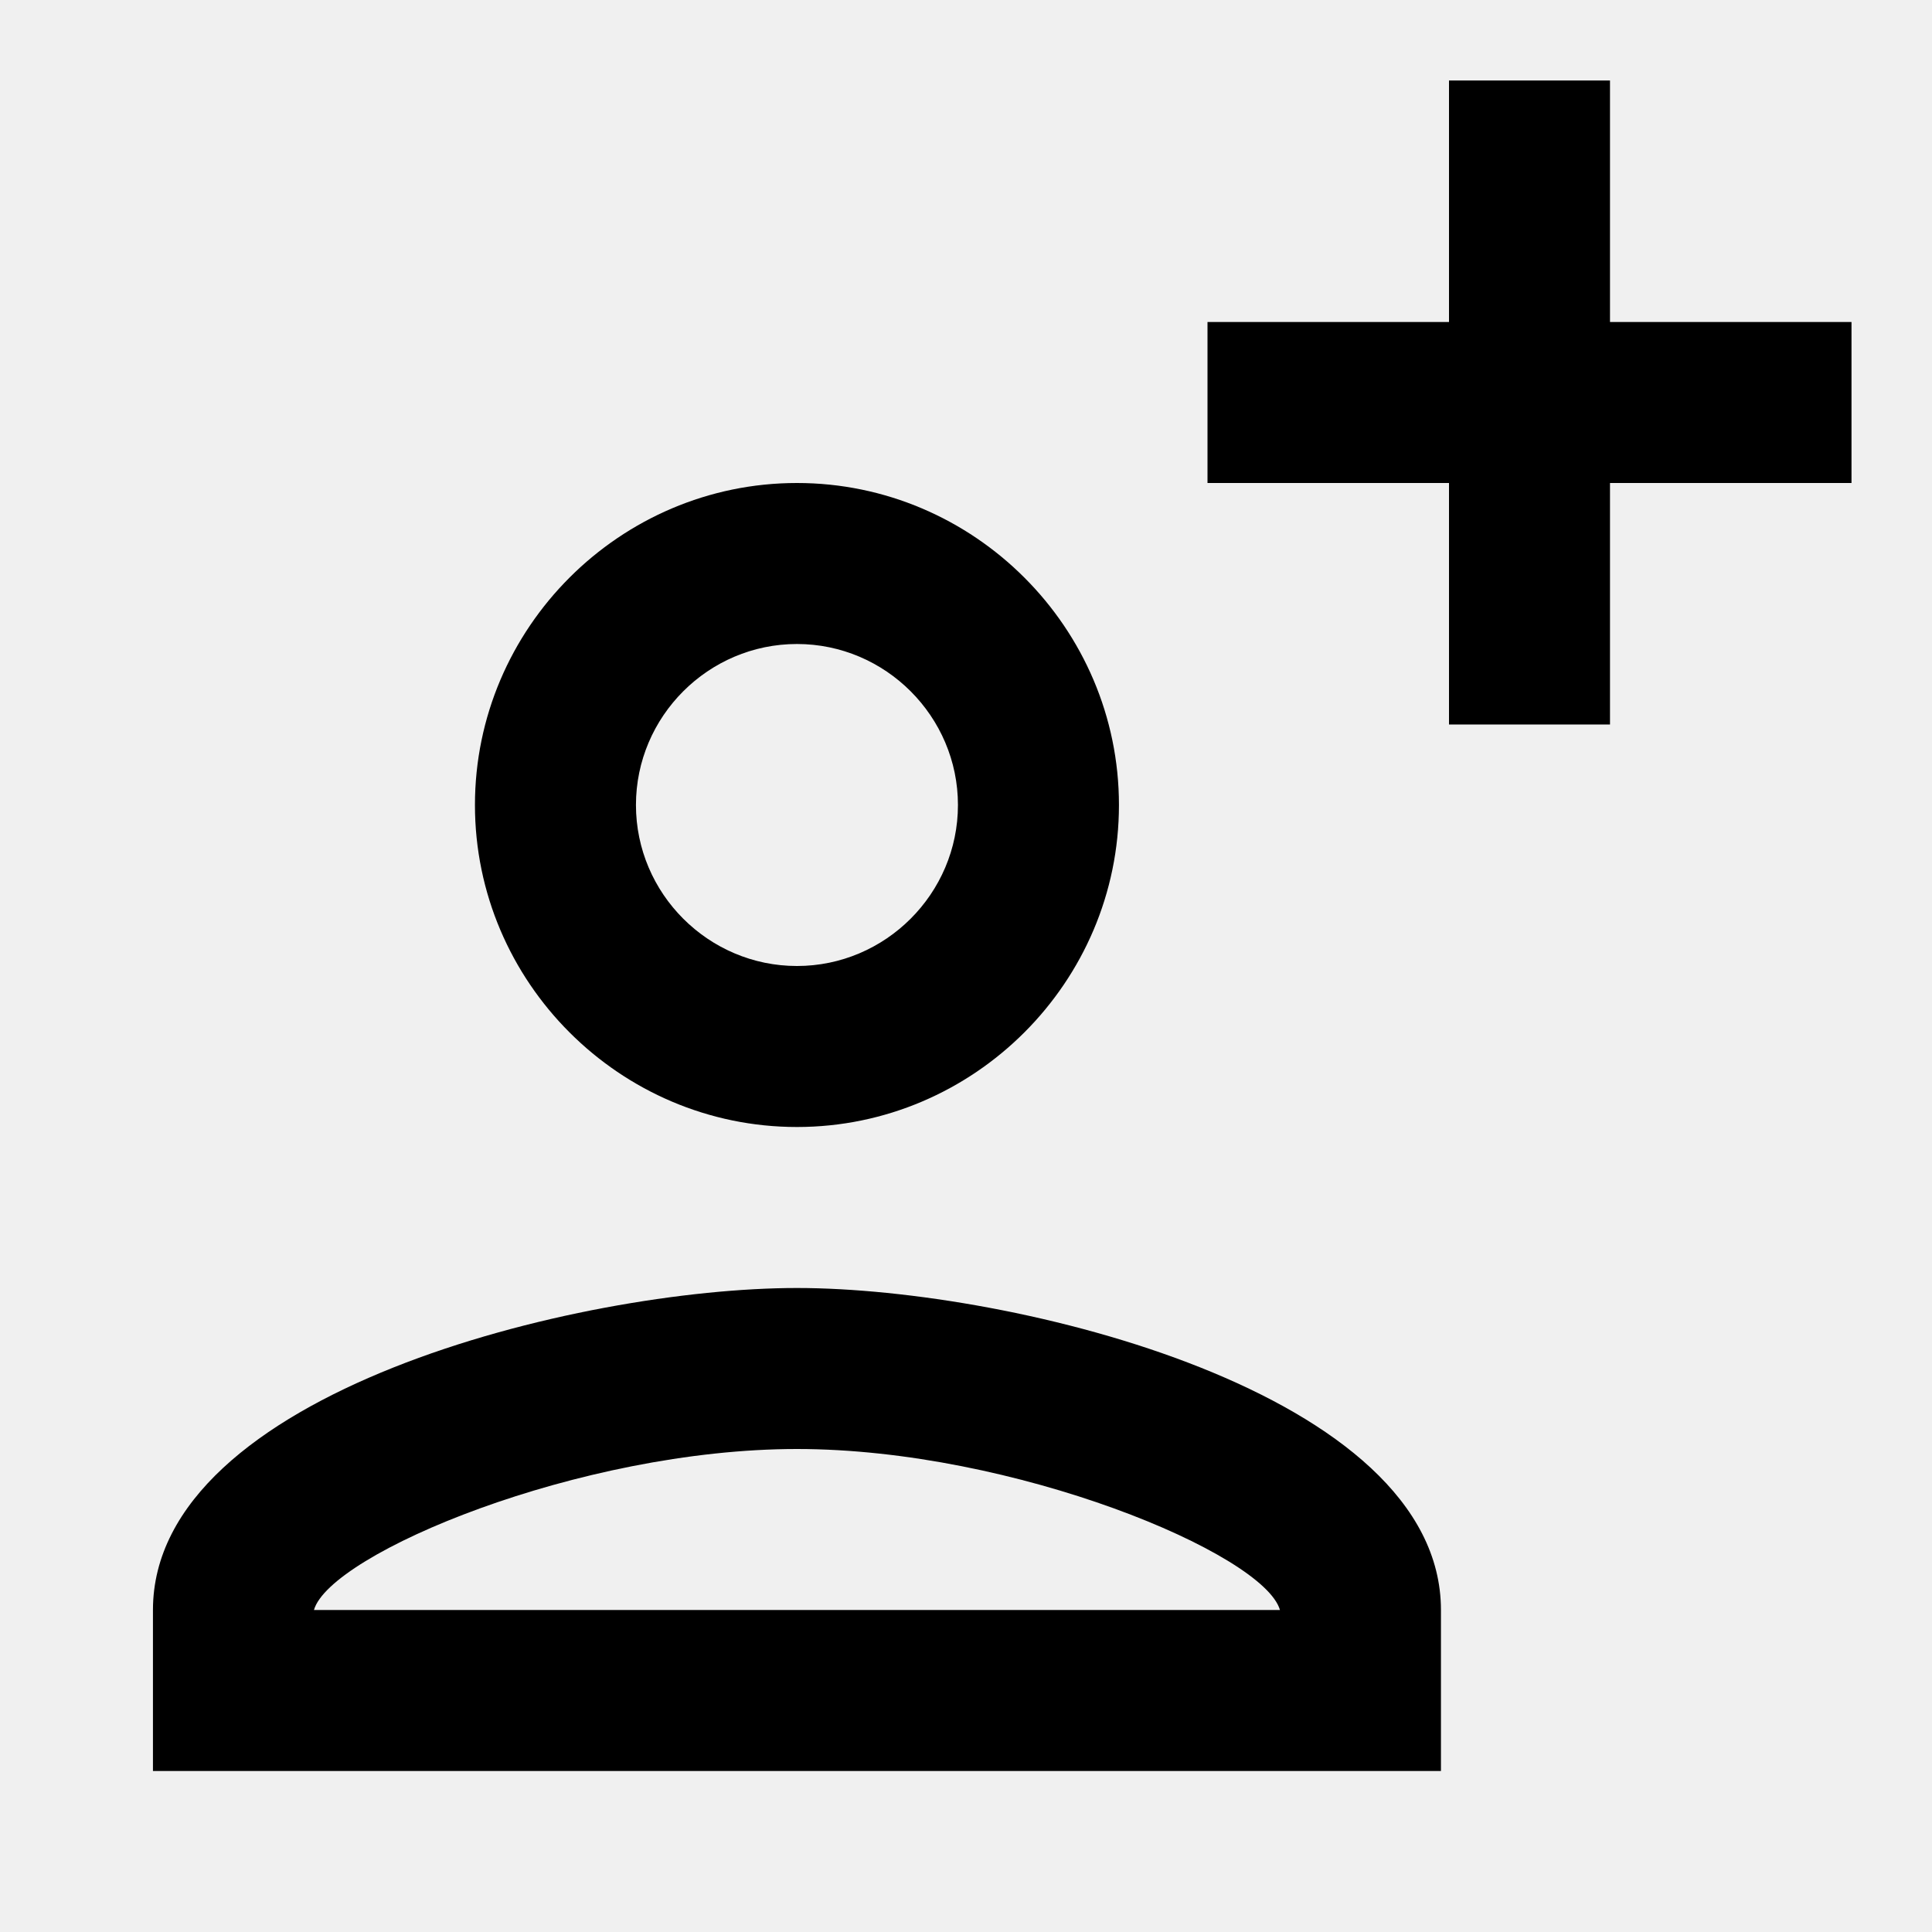
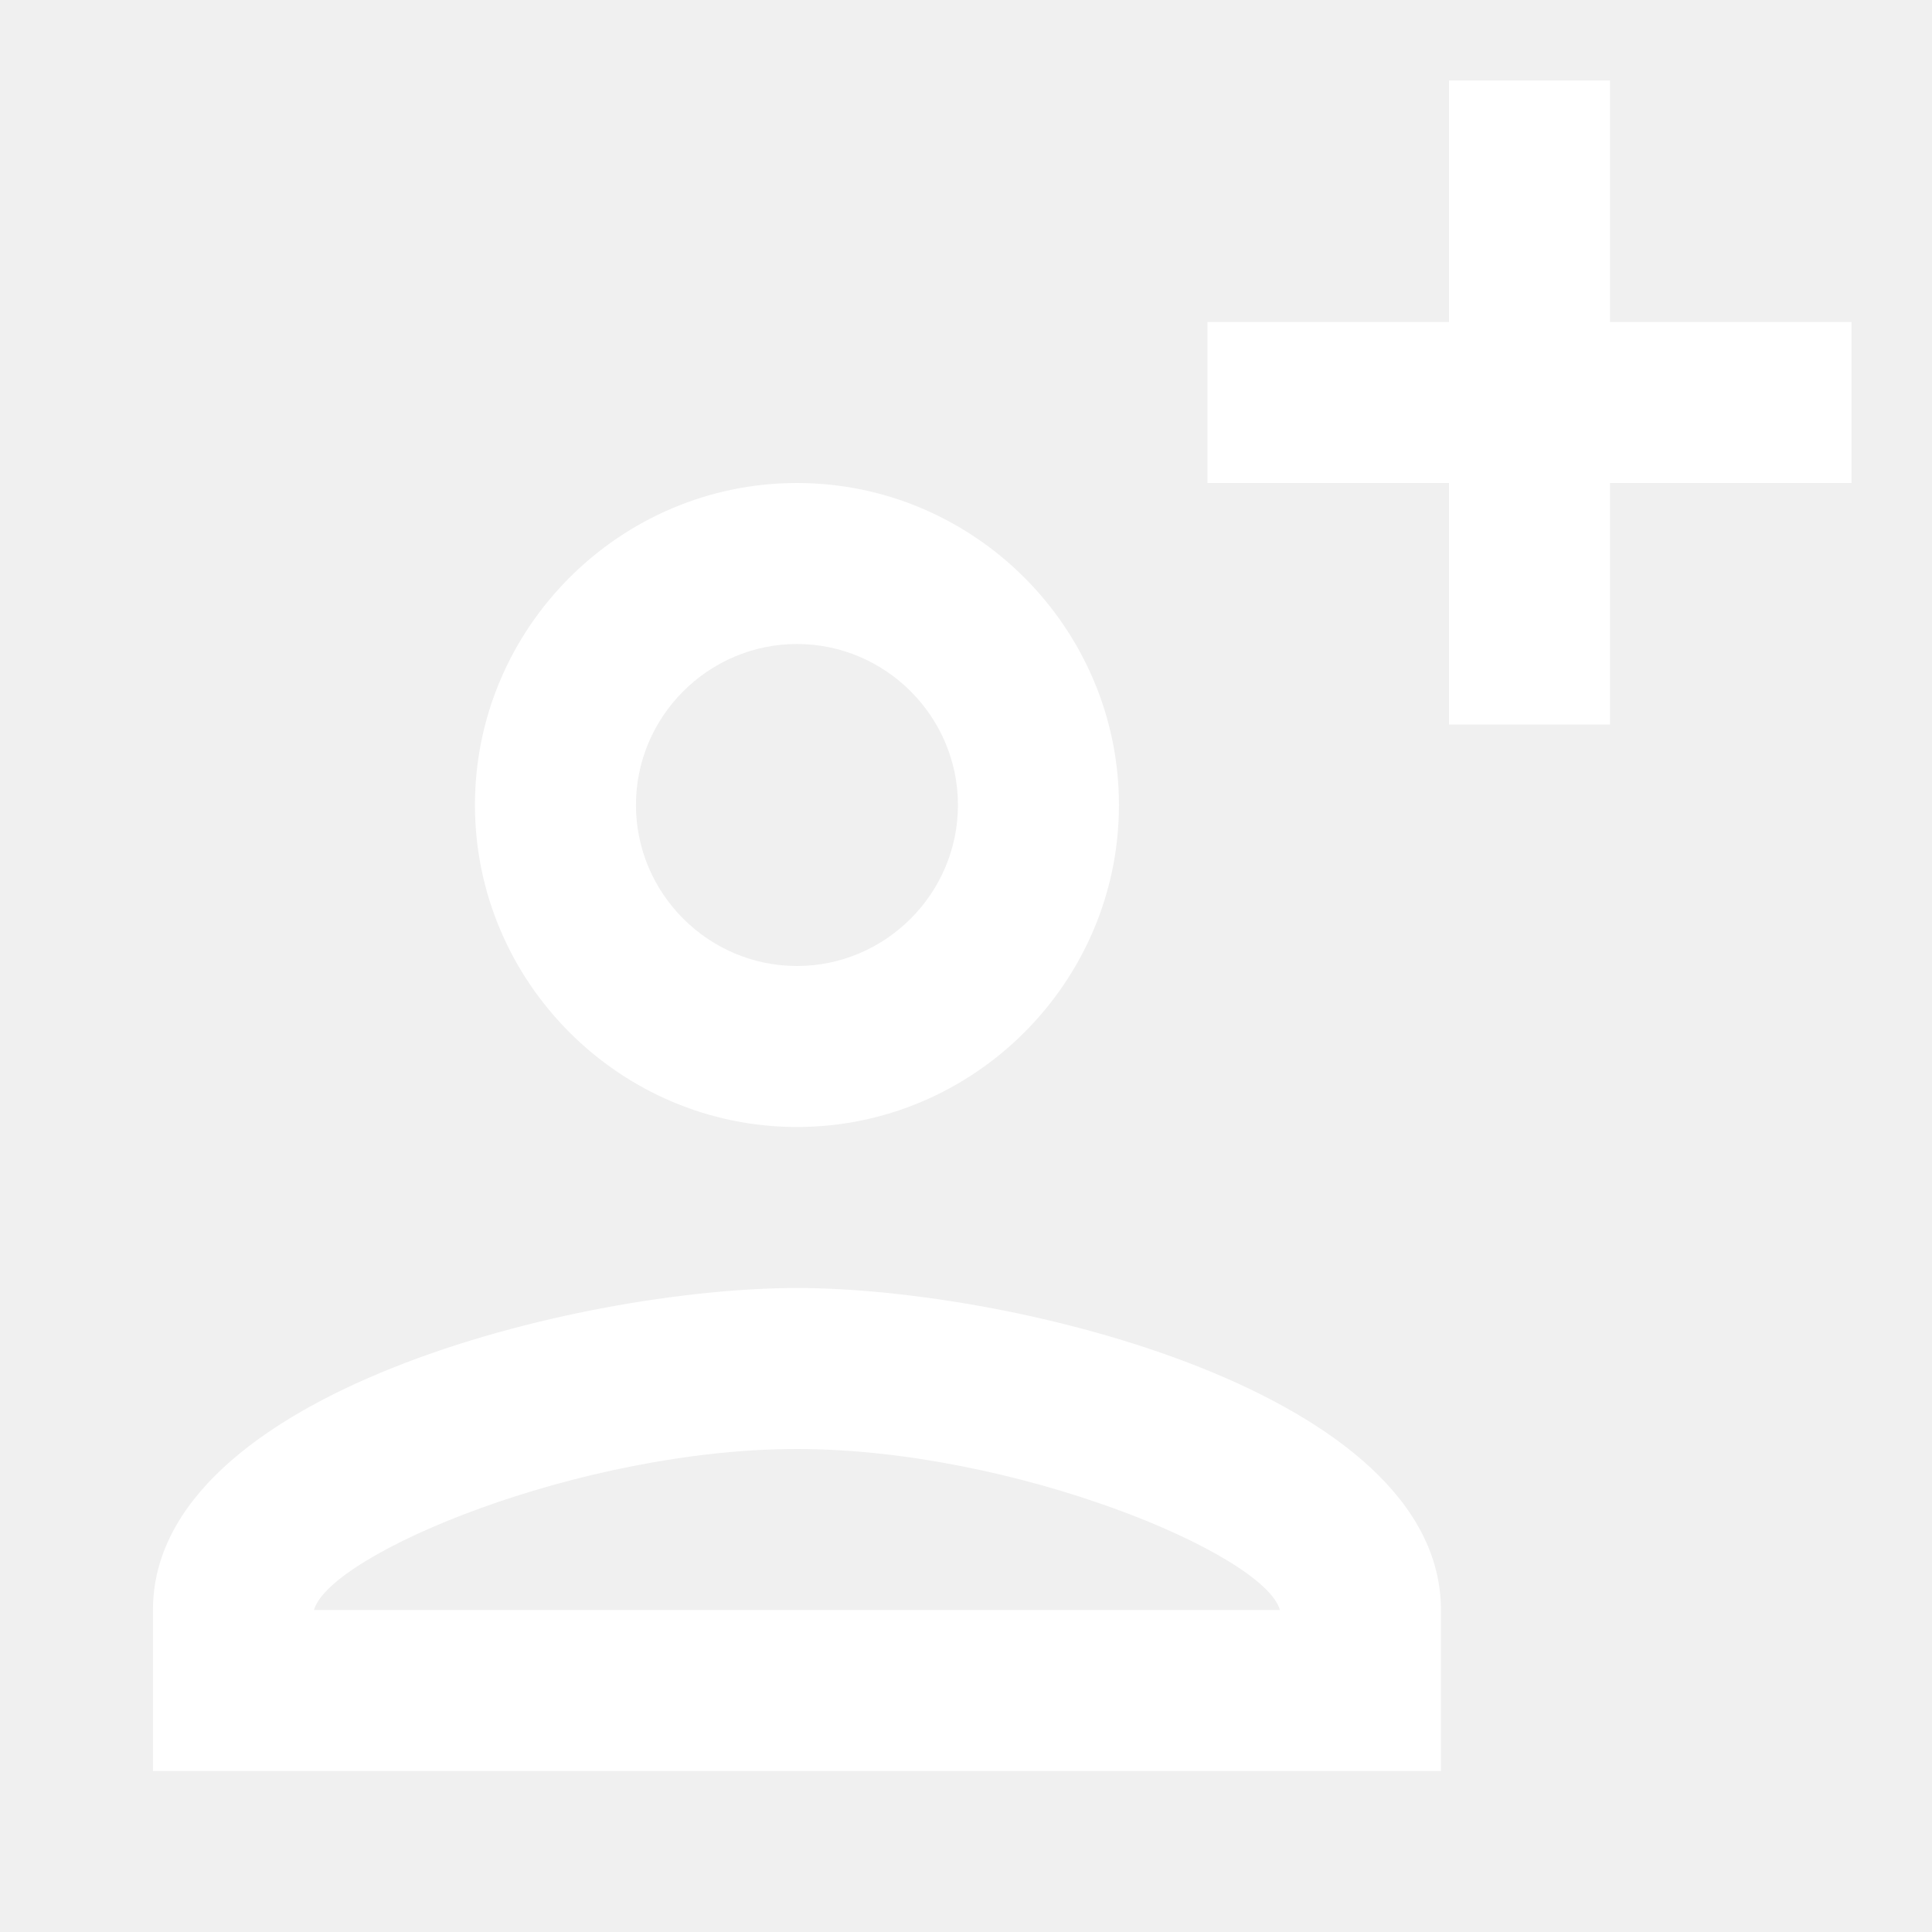
- <svg xmlns="http://www.w3.org/2000/svg" version="1.1" id="Ebene_1" x="0px" y="0px" width="24px" height="24px" viewBox="0 0 24 24" style="enable-background:new 0 0 24 24;" xml:space="preserve">
+ <svg xmlns="http://www.w3.org/2000/svg" fill="#fff" version="1.1" id="Ebene_1" x="0px" y="0px" width="24px" height="24px" viewBox="0 0 24 24" style="enable-background:new 0 0 24 24;" xml:space="preserve">
  <style type="text/css">
	.st0{fill:none;}
</style>
  <path class="st0" d="M0,0h24v24H0V0z" />
  <g>
    <polygon points="20,4 20,1 18,1 18,4 15,4 15,6 18,6 18,9 20,9 20,6 23,6 23,4  " />
    <path d="M9.9,16c-2.7,0-8,1.3-8,4v2h16v-2C17.9,17.3,12.6,16,9.9,16z M3.9,20c0.2-0.7,3.3-2,6-2c2.7,0,5.8,1.3,6,2H3.9z" />
    <path d="M9.9,14c2.2,0,4-1.8,4-4s-1.8-4-4-4c-2.2,0-4,1.8-4,4S7.7,14,9.9,14z M9.9,8c1.1,0,2,0.9,2,2s-0.9,2-2,2c-1.1,0-2-0.9-2-2   S8.8,8,9.9,8z" />
  </g>
</svg>
